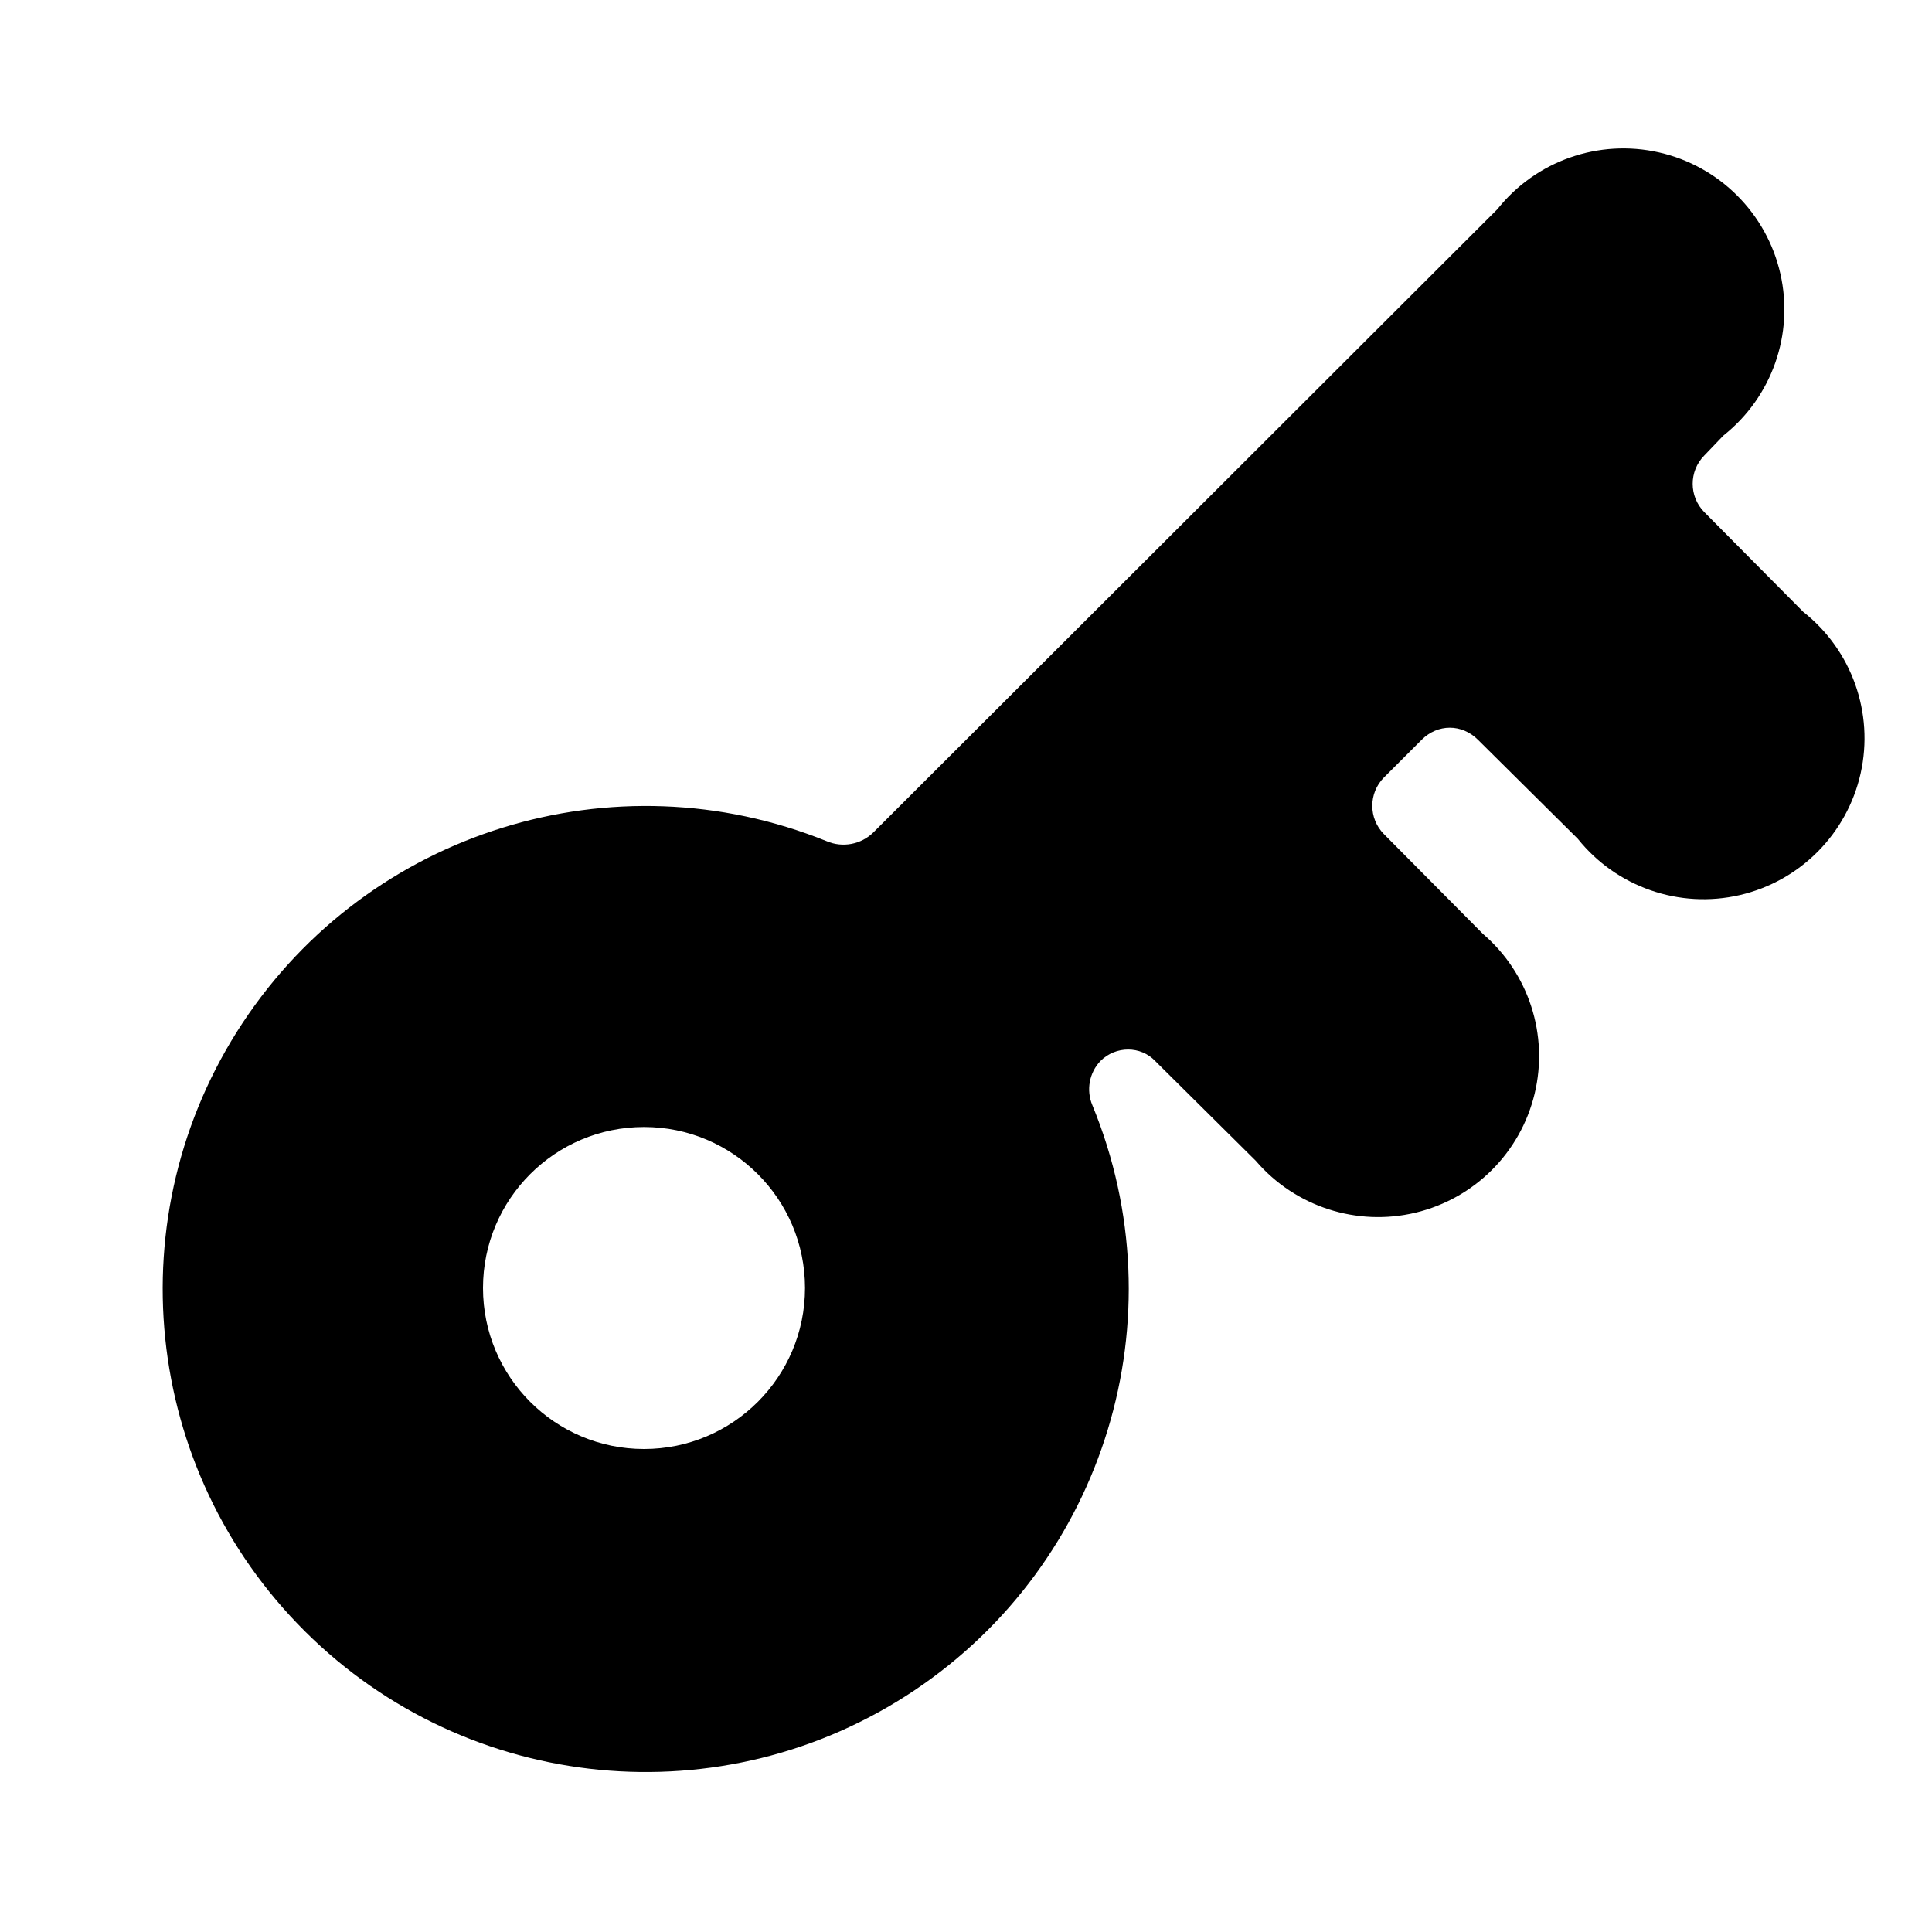
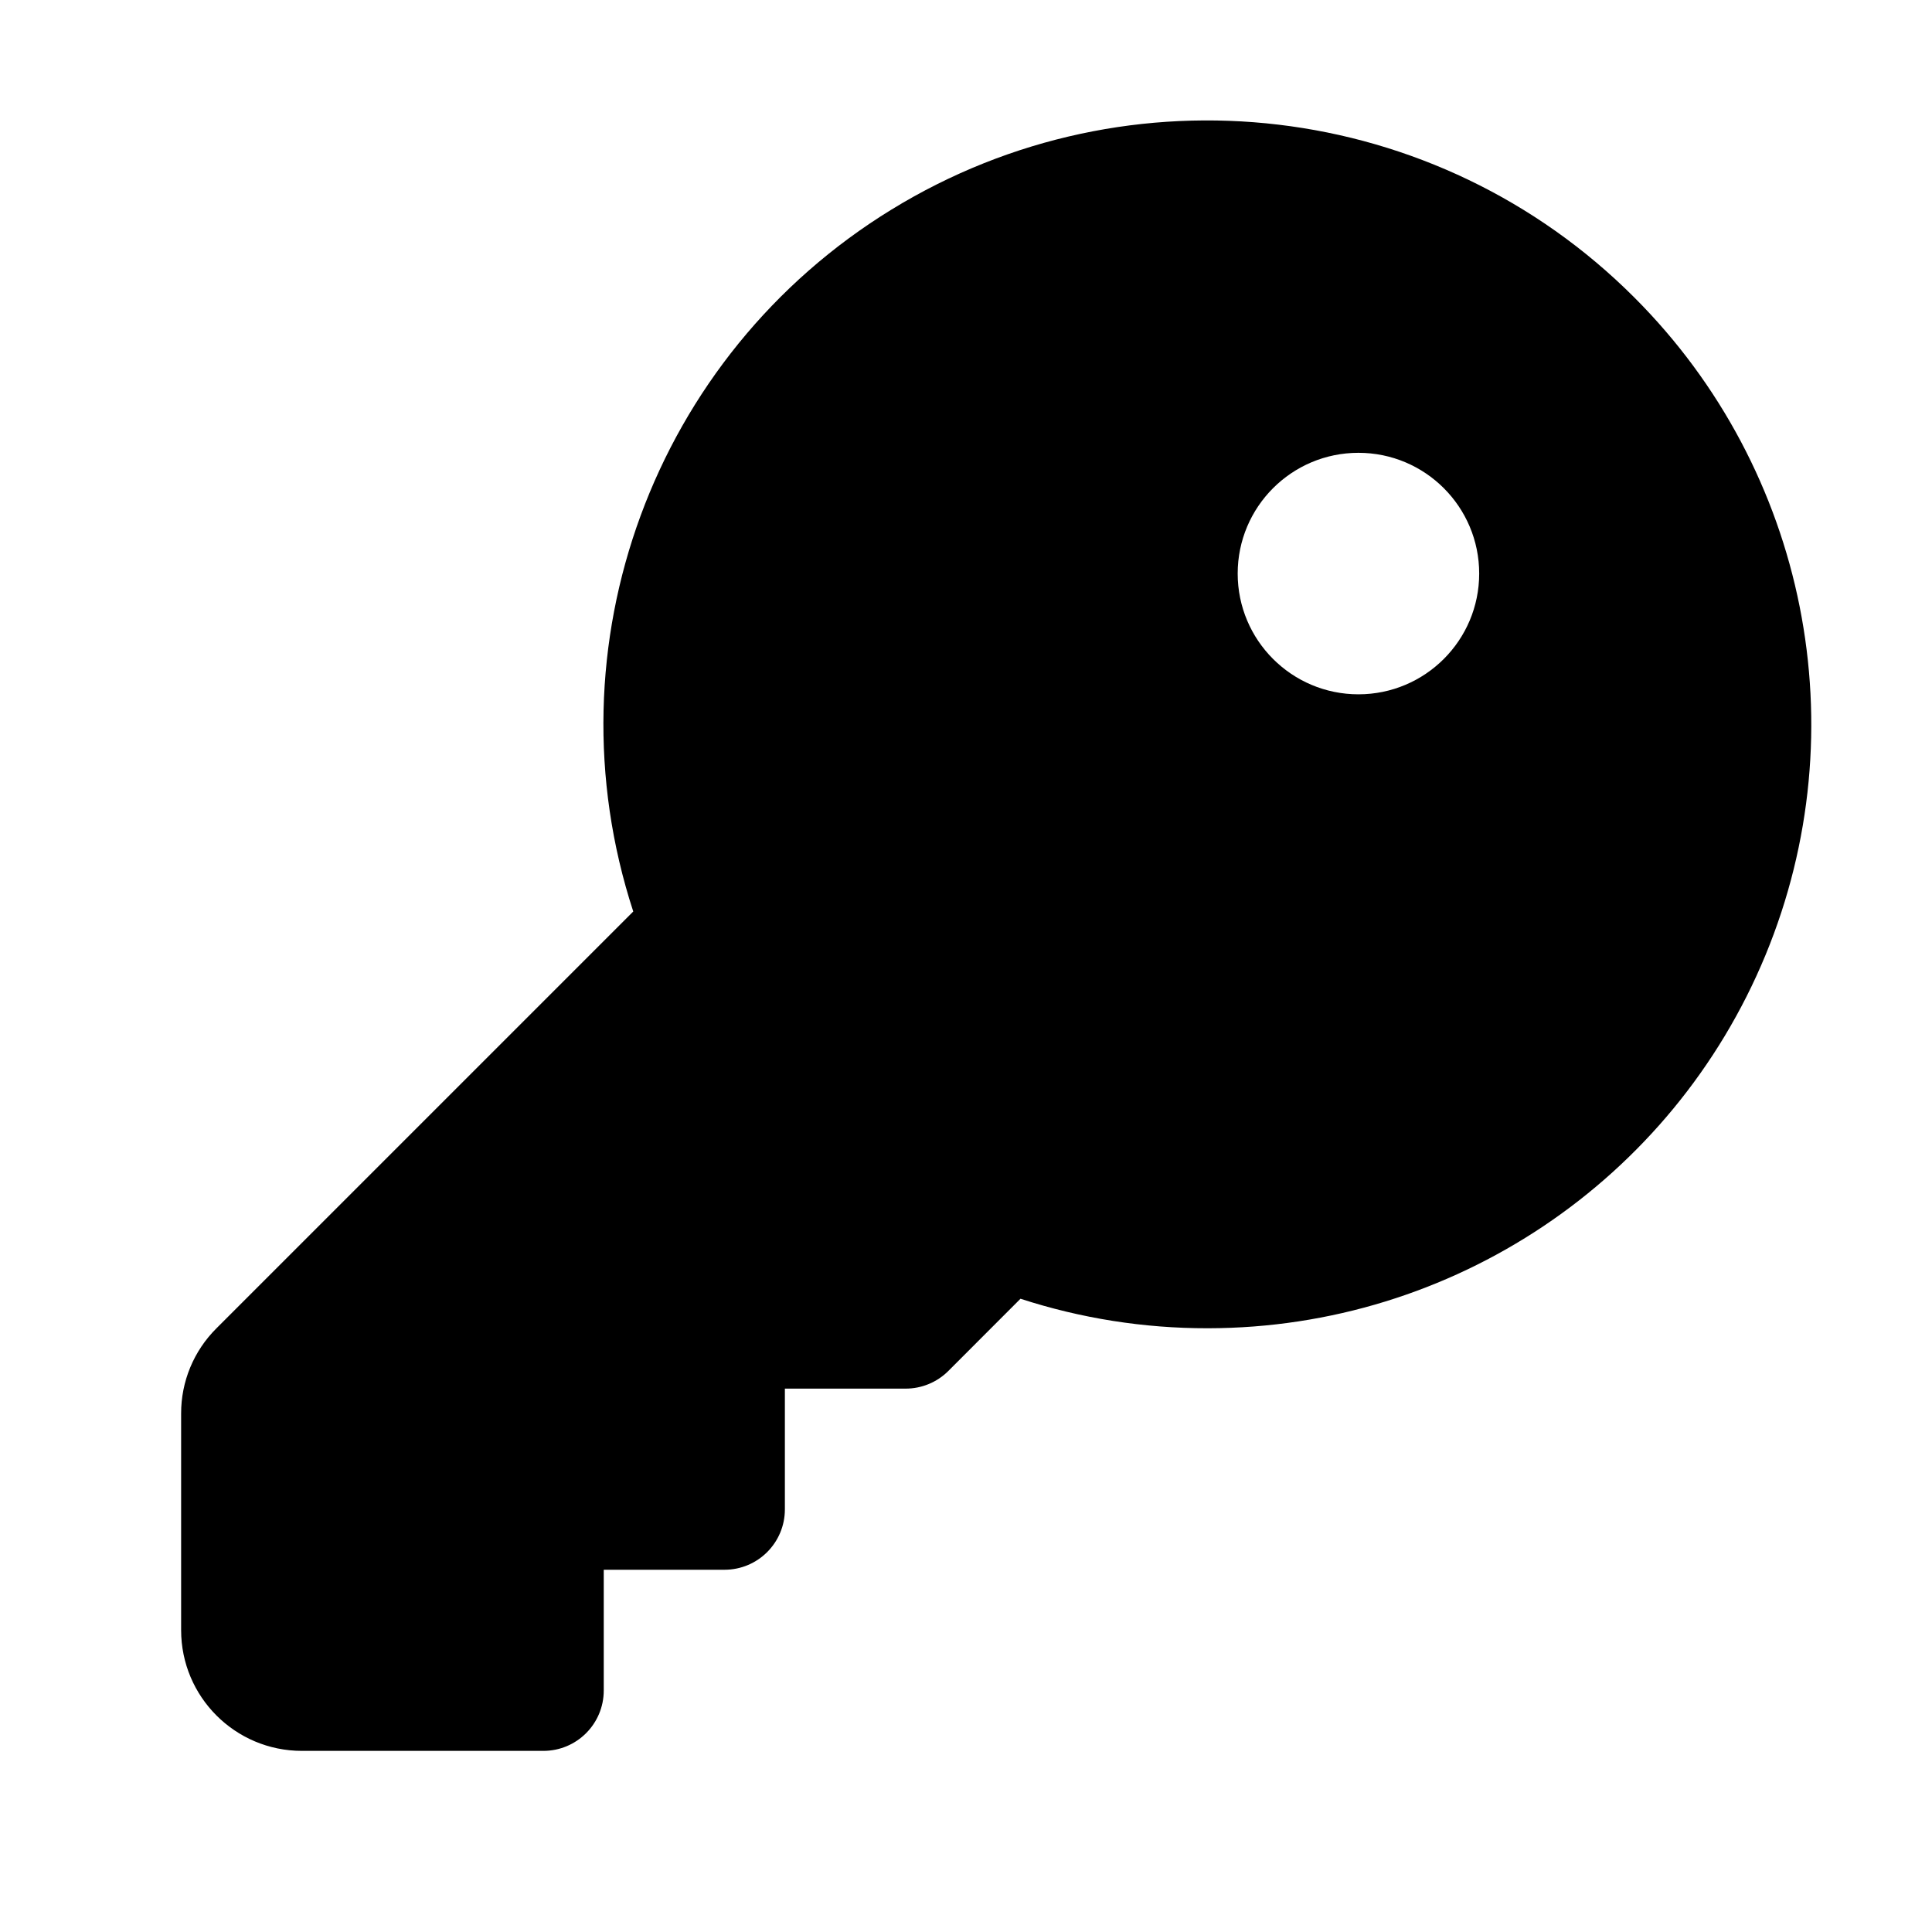
- <svg xmlns="http://www.w3.org/2000/svg" fill="none" viewBox="0 0 24 24">
-   <path fill="currentColor" fill-rule="evenodd" d="M21.41 5.41A2 2 0 1 0 18.6 2.6l-7.75 7.74a.53.53 0 0 1-.58.11 6 6 0 1 0 3.3 3.28.51.51 0 0 1 .1-.55c.19-.19.5-.19.68 0l1.25 1.24a2 2 0 1 0 2.82-2.82l-1.23-1.24a.5.5 0 0 1 0-.7l.47-.47c.2-.2.5-.2.7 0l1.24 1.23A2 2 0 1 0 22.4 7.6l-1.23-1.24a.5.5 0 0 1 0-.7l.23-.24ZM10 16a2 2 0 1 1-4 0 2 2 0 0 1 4 0Z" clip-rule="evenodd" />
+ <svg xmlns="http://www.w3.org/2000/svg" viewBox="0 0 256 256" fill="currentColor">
+   <path d="M216.57,39.43A80,80,0,0,0,83.91,120.78L28.69,176A15.86,15.86,0,0,0,24,187.31V216a16,16,0,0,0,16,16H72a8,8,0,0,0,8-8V208H96a8,8,0,0,0,8-8V184h16a8,8,0,0,0,5.66-2.34l9.56-9.57A79.73,79.73,0,0,0,160,176h.1A80,80,0,0,0,216.57,39.43ZM180,92a16,16,0,1,1,16-16A16,16,0,0,1,180,92Z" />
</svg>
